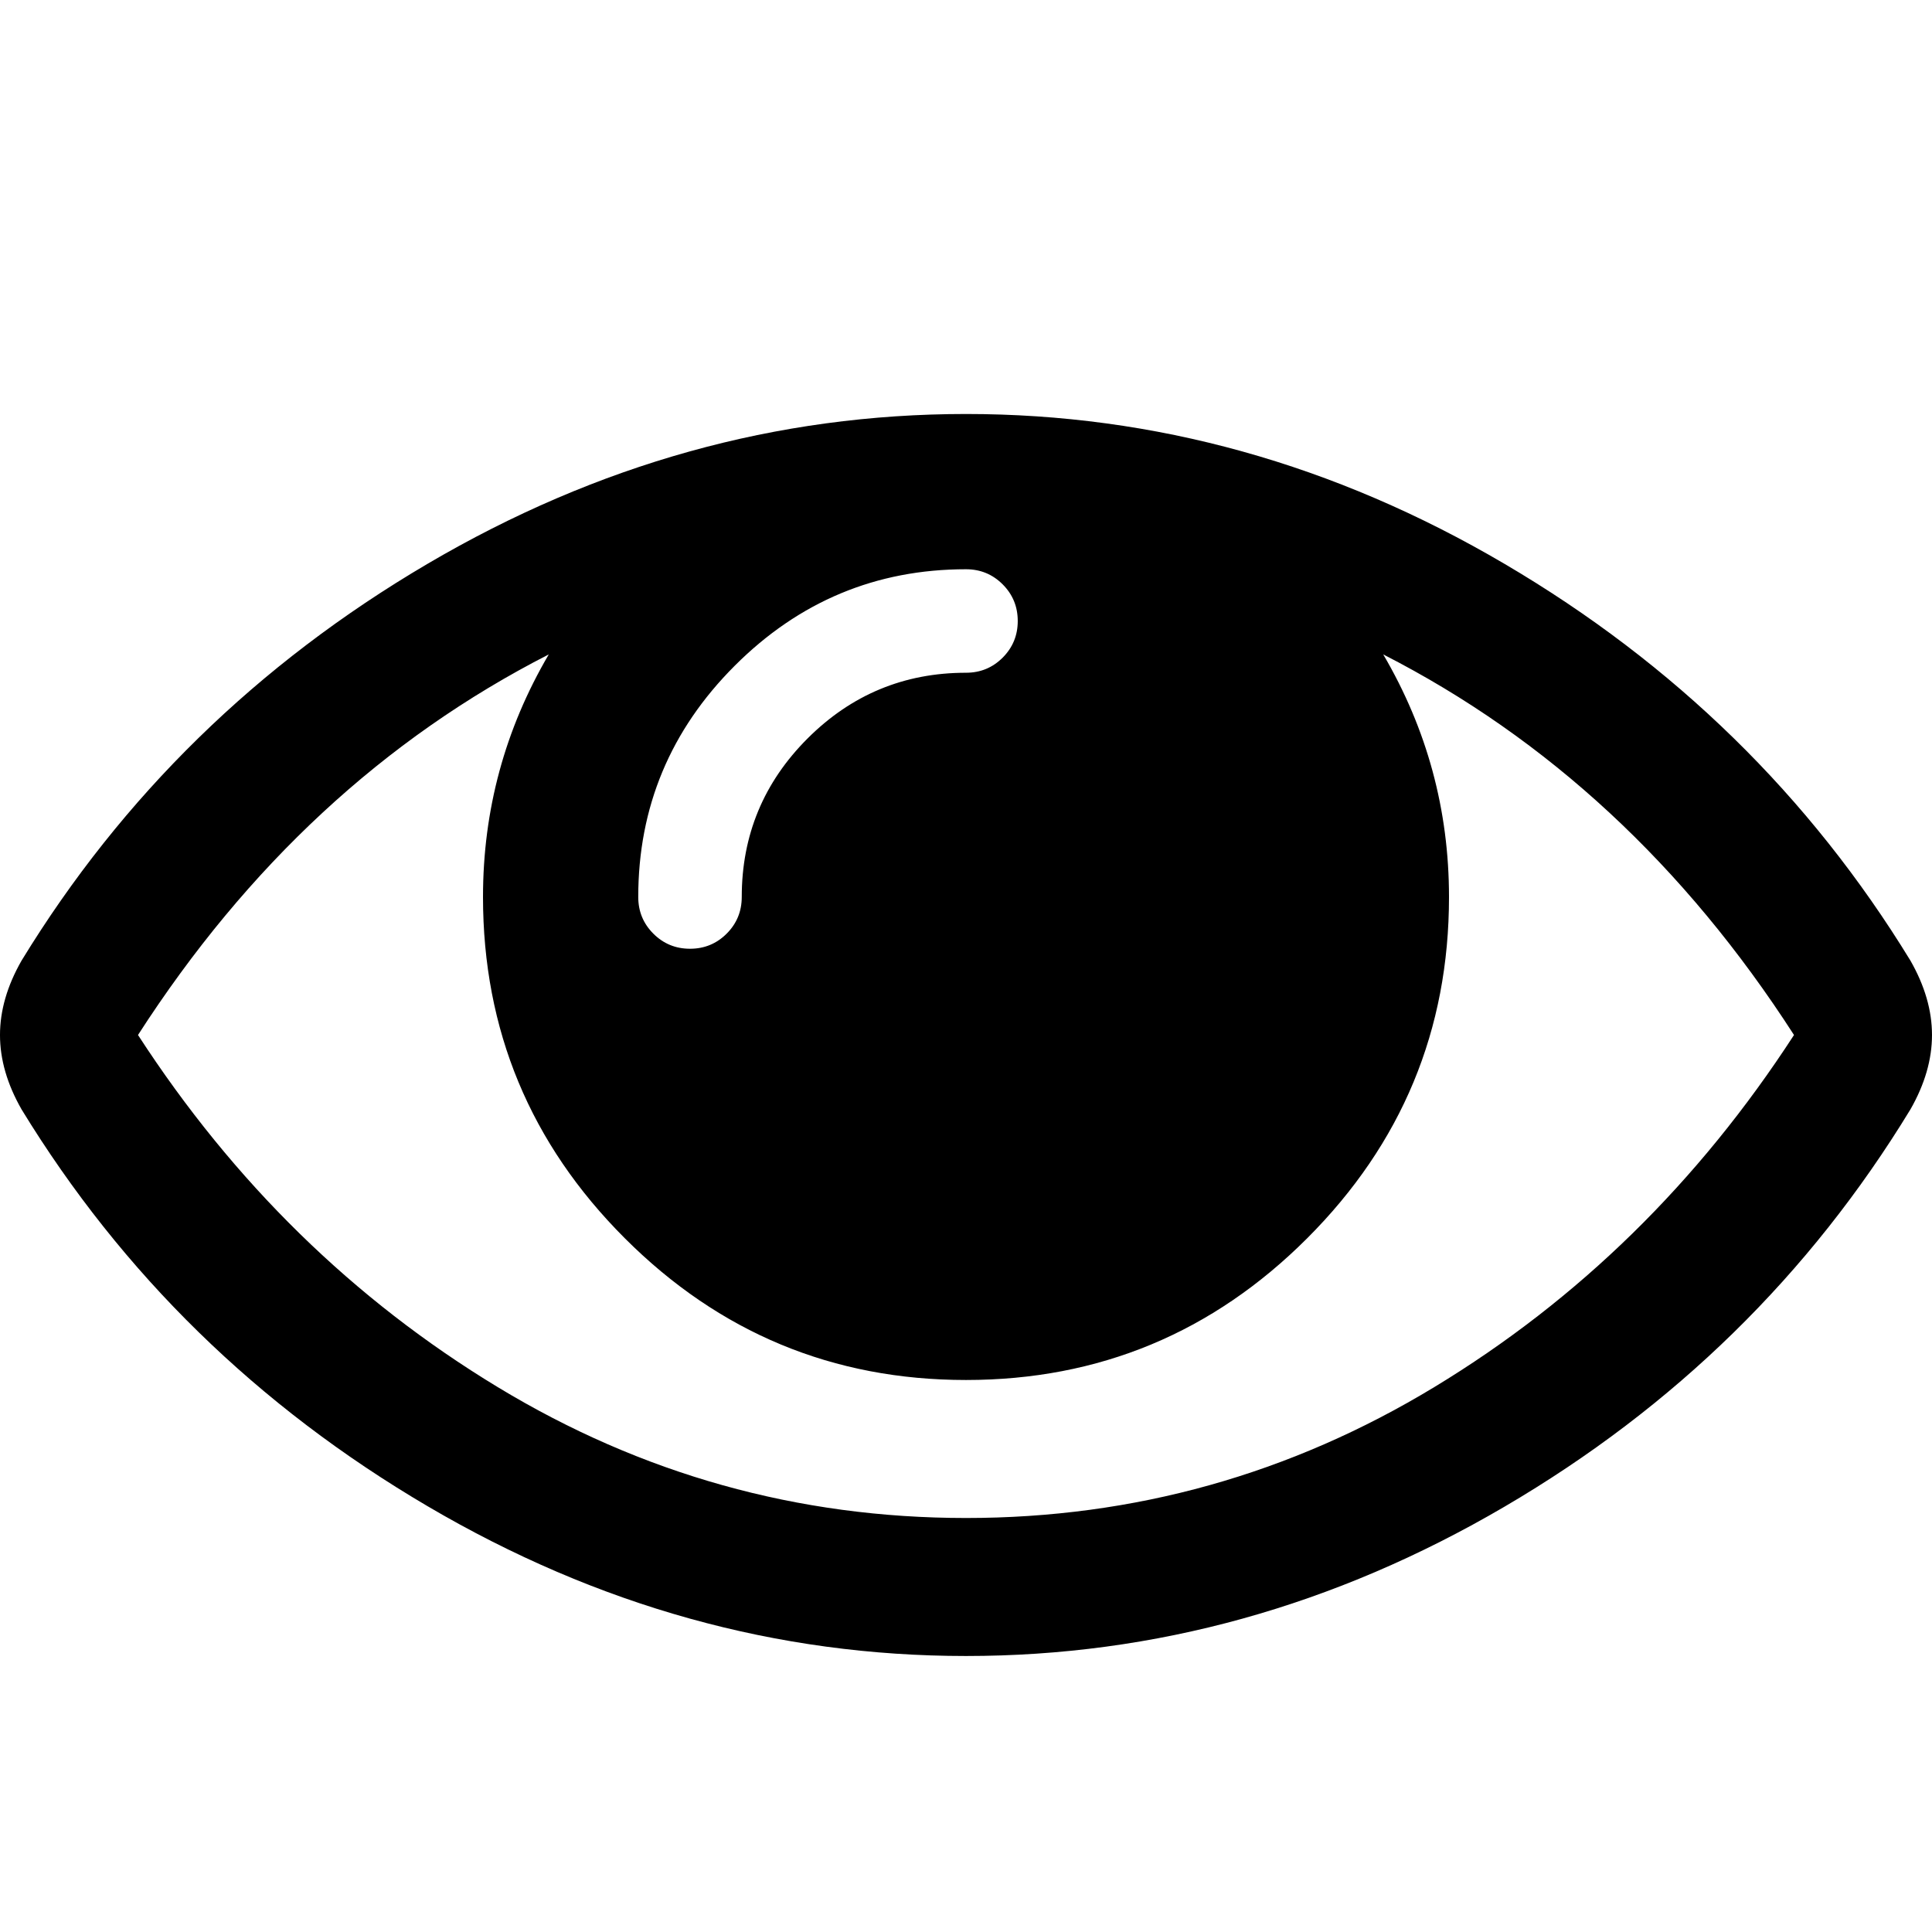
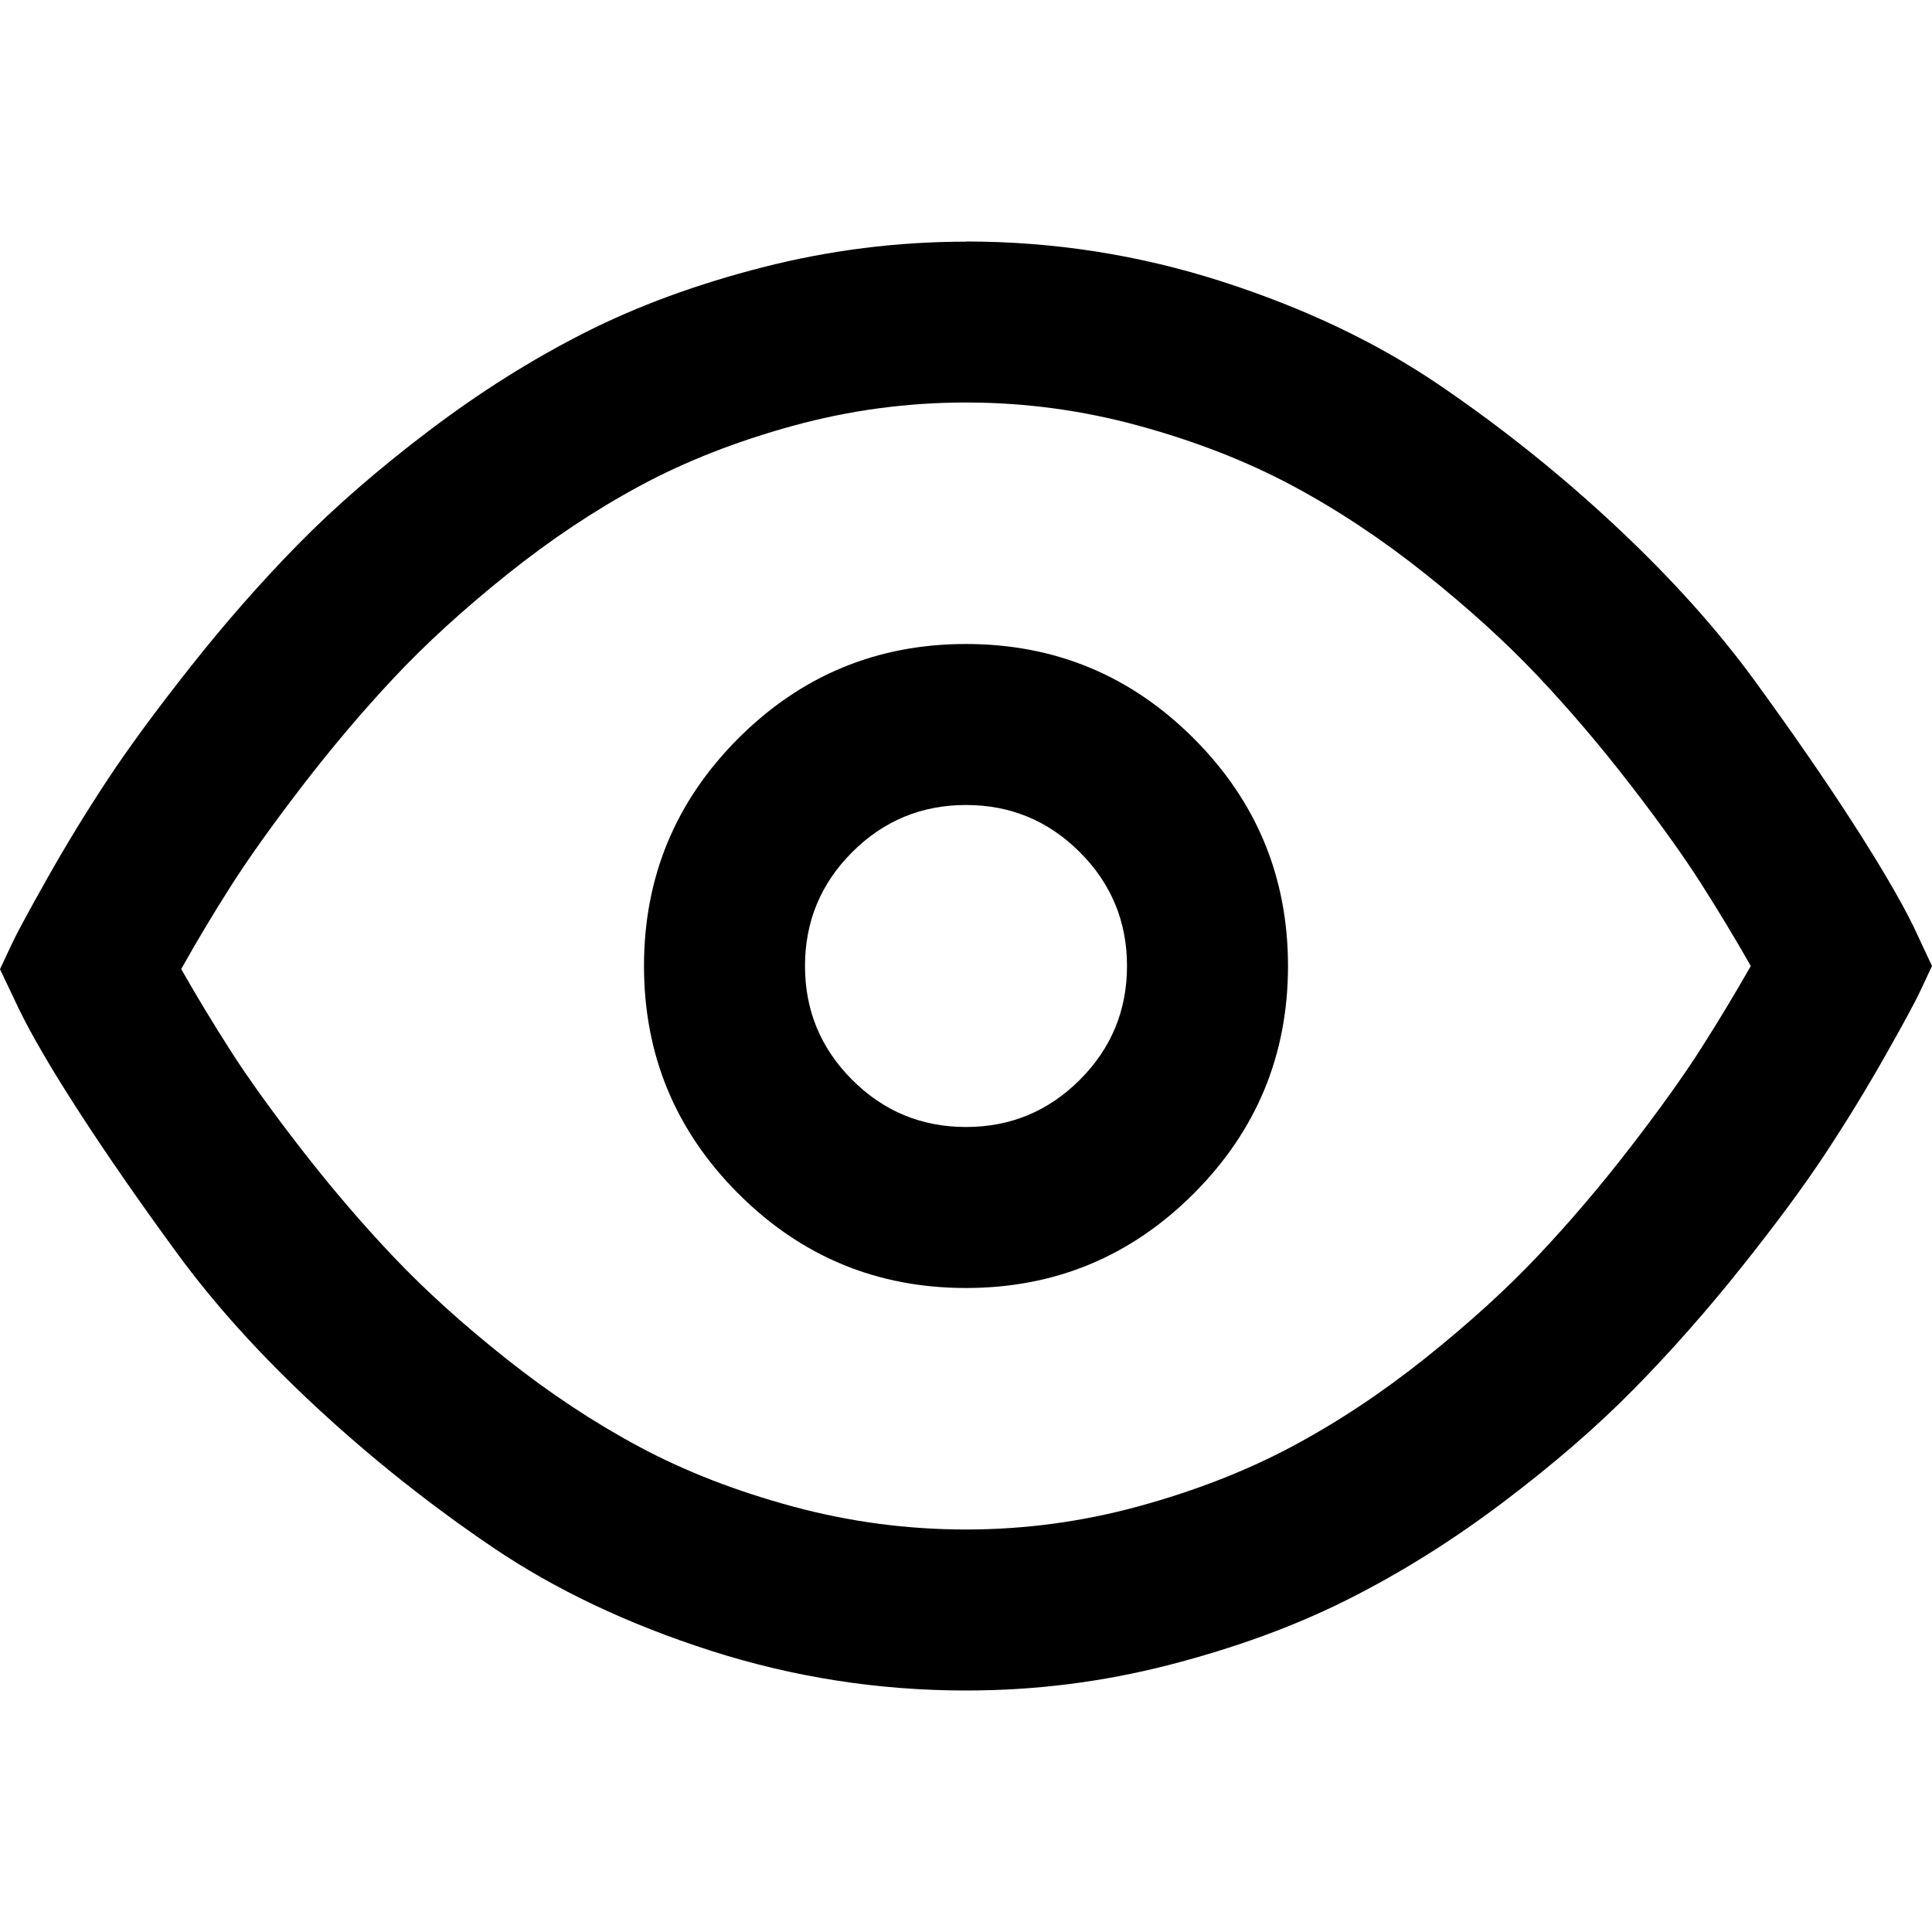
- <svg xmlns="http://www.w3.org/2000/svg" t="1548210723781" class="icon" style="" viewBox="0 0 1024 1024" version="1.1" p-id="2002" width="260" height="260">
+ <svg xmlns="http://www.w3.org/2000/svg" class="icon" viewBox="0 0 1024 1024" width="128" height="128">
  <defs>
-     <style type="text/css" />
+     <style />
  </defs>
-   <path d="M950.857 548.571q-86.857-134.857-217.714-201.714 34.857 59.429 34.857 128.571 0 105.714-75.143 180.857t-180.857 75.143-180.857-75.143-75.143-180.857q0-69.143 34.857-128.571-130.857 66.857-217.714 201.714 76 117.143 190.571 186.571t248.286 69.429 248.286-69.429 190.571-186.571zm-411.429-219.429q0-11.429-8-19.429t-19.429-8q-71.429 0-122.571 51.143t-51.143 122.571q0 11.429 8 19.429t19.429 8 19.429-8 8-19.429q0-49.143 34.857-84t84-34.857q11.429 0 19.429-8t8-19.429zm484.571 219.429q0 19.429-11.429 39.429-80 131.429-215.143 210.571t-285.429 79.143-285.429-79.429-215.143-210.286q-11.429-20-11.429-39.429t11.429-39.429q80-130.857 215.143-210.286t285.429-79.429 285.429 79.429 215.143 210.286q11.429 20 11.429 39.429z" p-id="2003" />
+   <path d="M512 128q69.675 0 135.51 21.163t115.498 54.997 93.483 74.837 73.685 82.006 51.67 74.837 32.17 54.827L1024 512q-2.347 4.992-6.315 13.483T998.87 560.17t-31.658 51.669-44.331 59.99-56.832 64.34-69.504 60.16-82.347 51.5-94.848 34.687T512 896q-69.675 0-135.51-21.163t-115.498-54.826-93.483-74.326-73.685-81.493-51.67-74.496-32.17-54.997L0 513.707q2.347-4.992 6.315-13.483t18.816-34.816 31.658-51.84 44.331-60.33 56.832-64.683 69.504-60.331 82.347-51.84 94.848-34.816T512 128.085zm0 85.333q-46.677 0-91.648 12.331t-81.152 31.83-70.656 47.146-59.648 54.485-48.853 57.686-37.675 52.821-26.325 43.99q12.33 21.674 26.325 43.52t37.675 52.351 48.853 57.003 59.648 53.845T339.2 767.02t81.152 31.488T512 810.667t91.648-12.331 81.152-31.659 70.656-46.848 59.648-54.186 48.853-57.344 37.675-52.651T927.957 512q-12.33-21.675-26.325-43.648t-37.675-52.65-48.853-57.345-59.648-54.186-70.656-46.848-81.152-31.659T512 213.334zm0 128q70.656 0 120.661 50.006T682.667 512 632.66 632.661 512 682.667 391.339 632.66 341.333 512t50.006-120.661T512 341.333zm0 85.334q-35.328 0-60.33 25.002T426.666 512t25.002 60.33T512 597.334t60.33-25.002T597.334 512t-25.002-60.33T512 426.666z" />
</svg>
